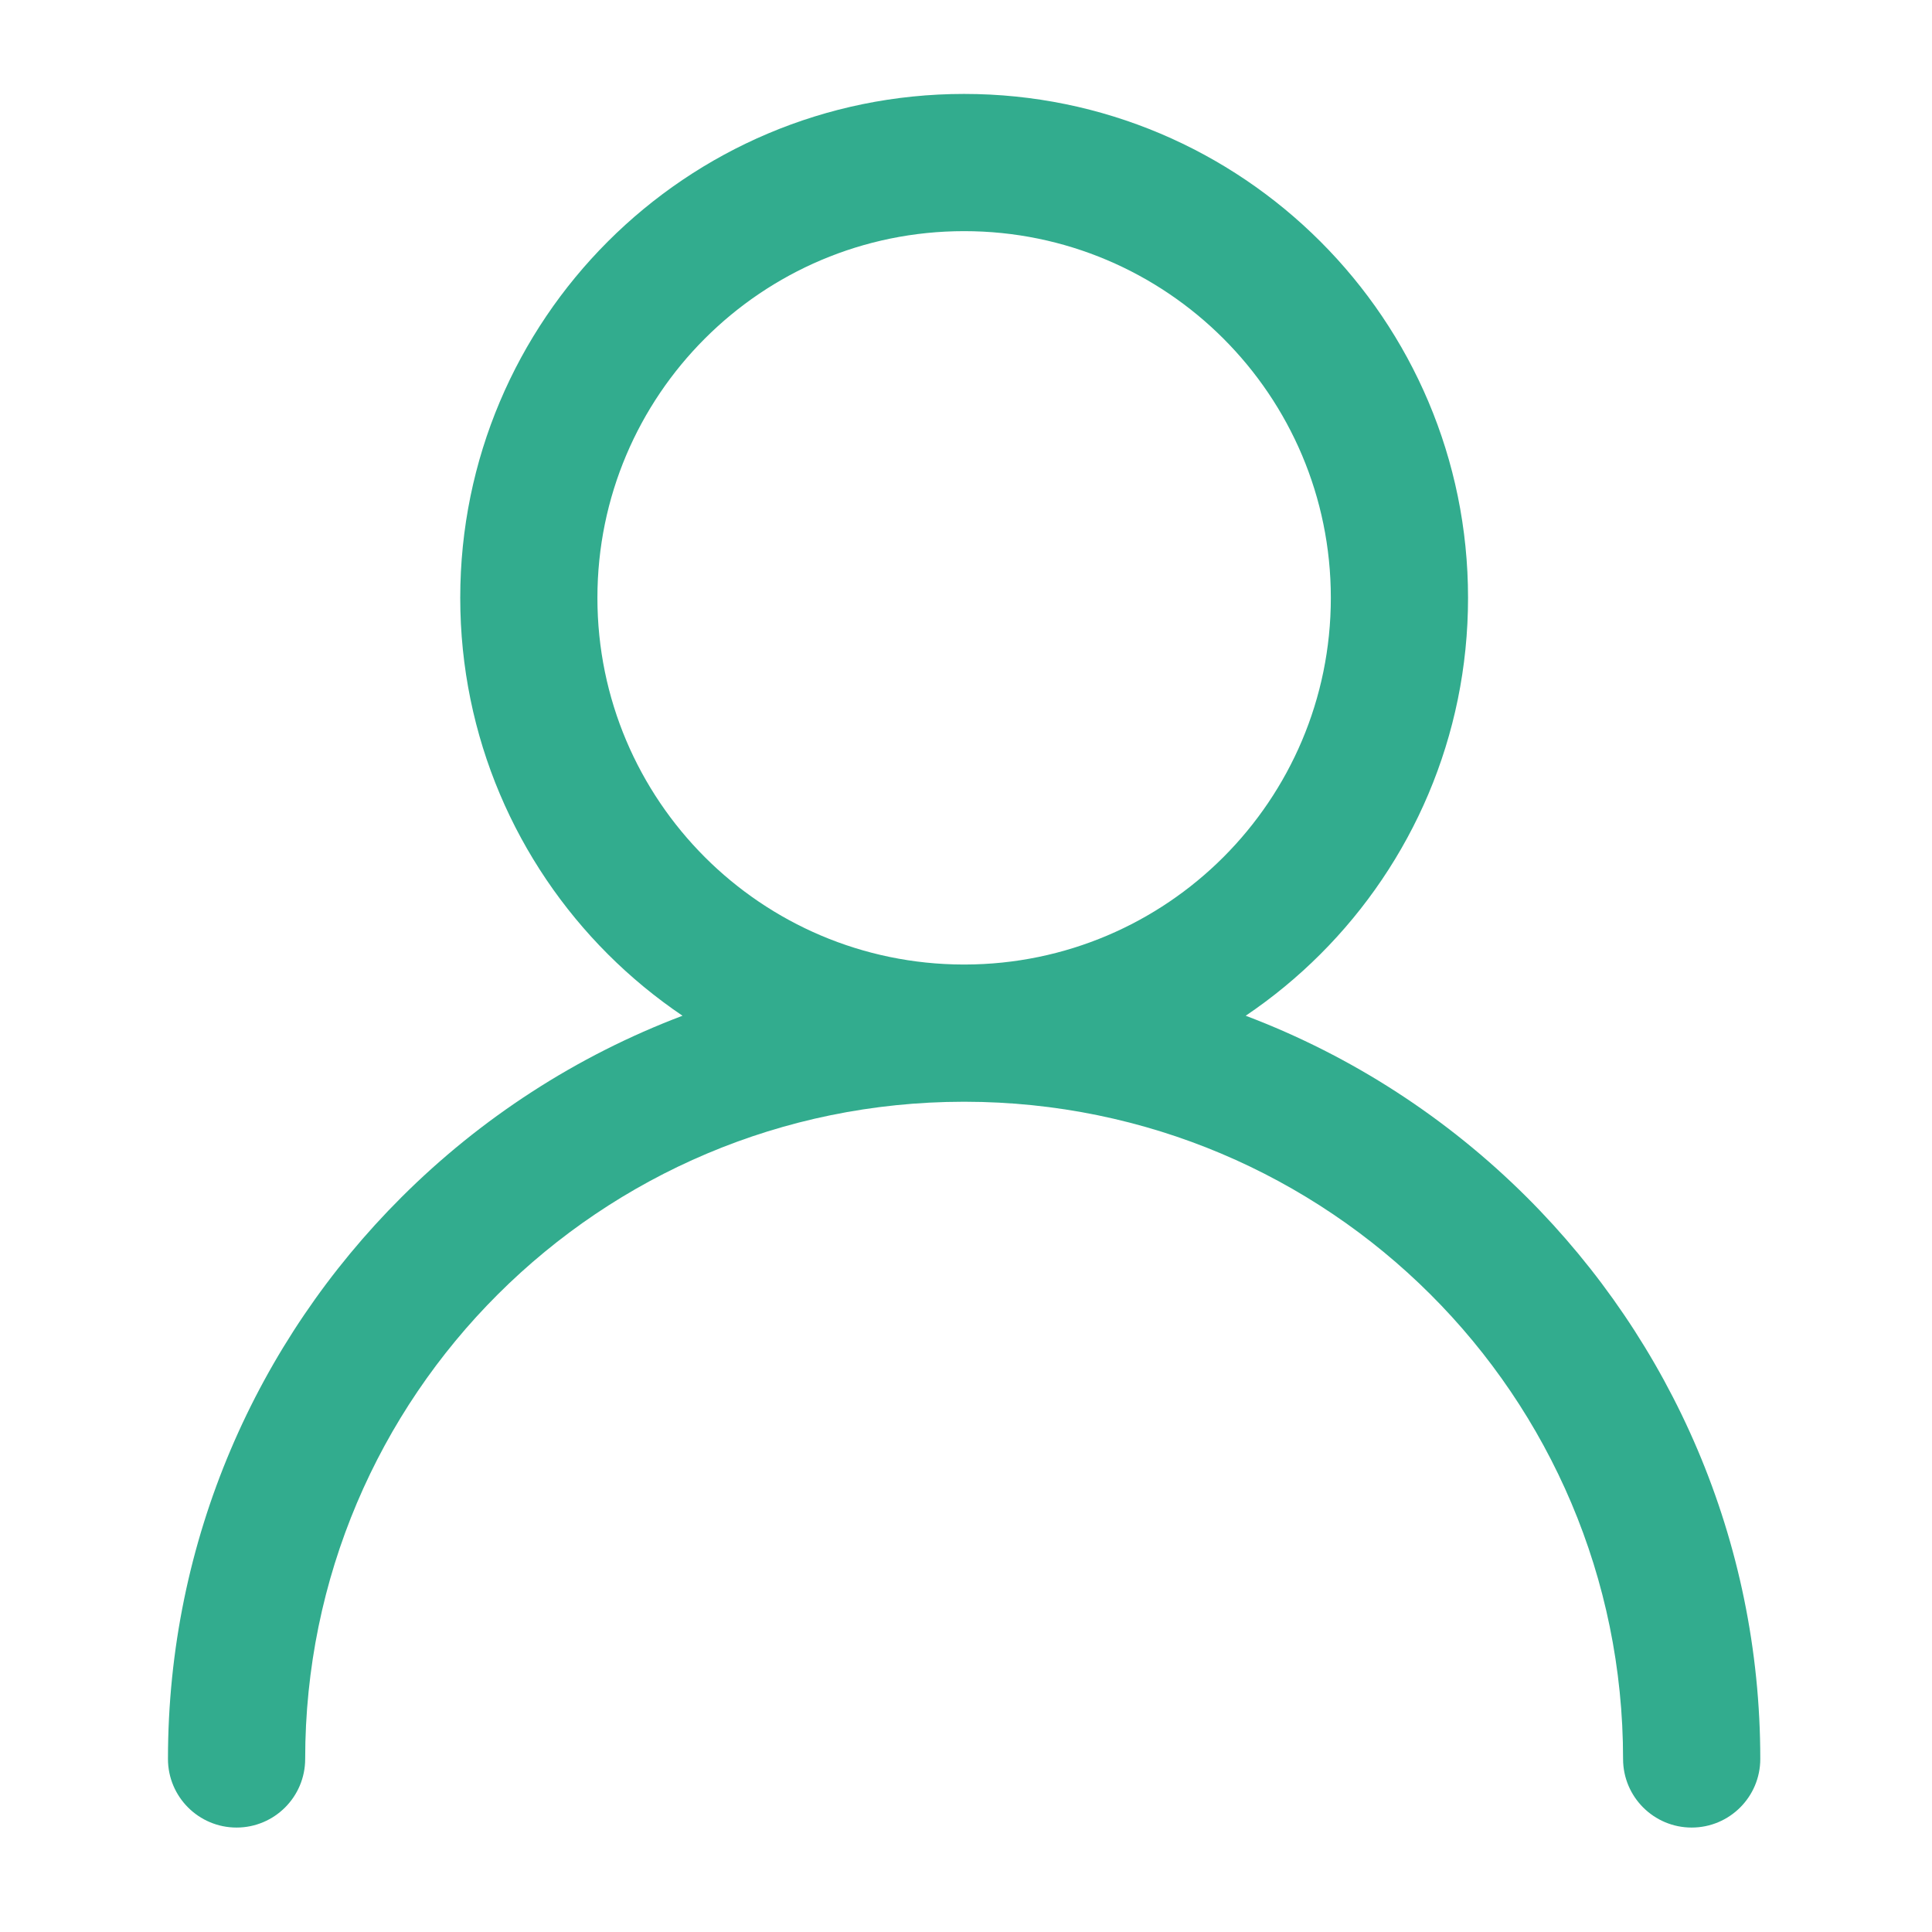
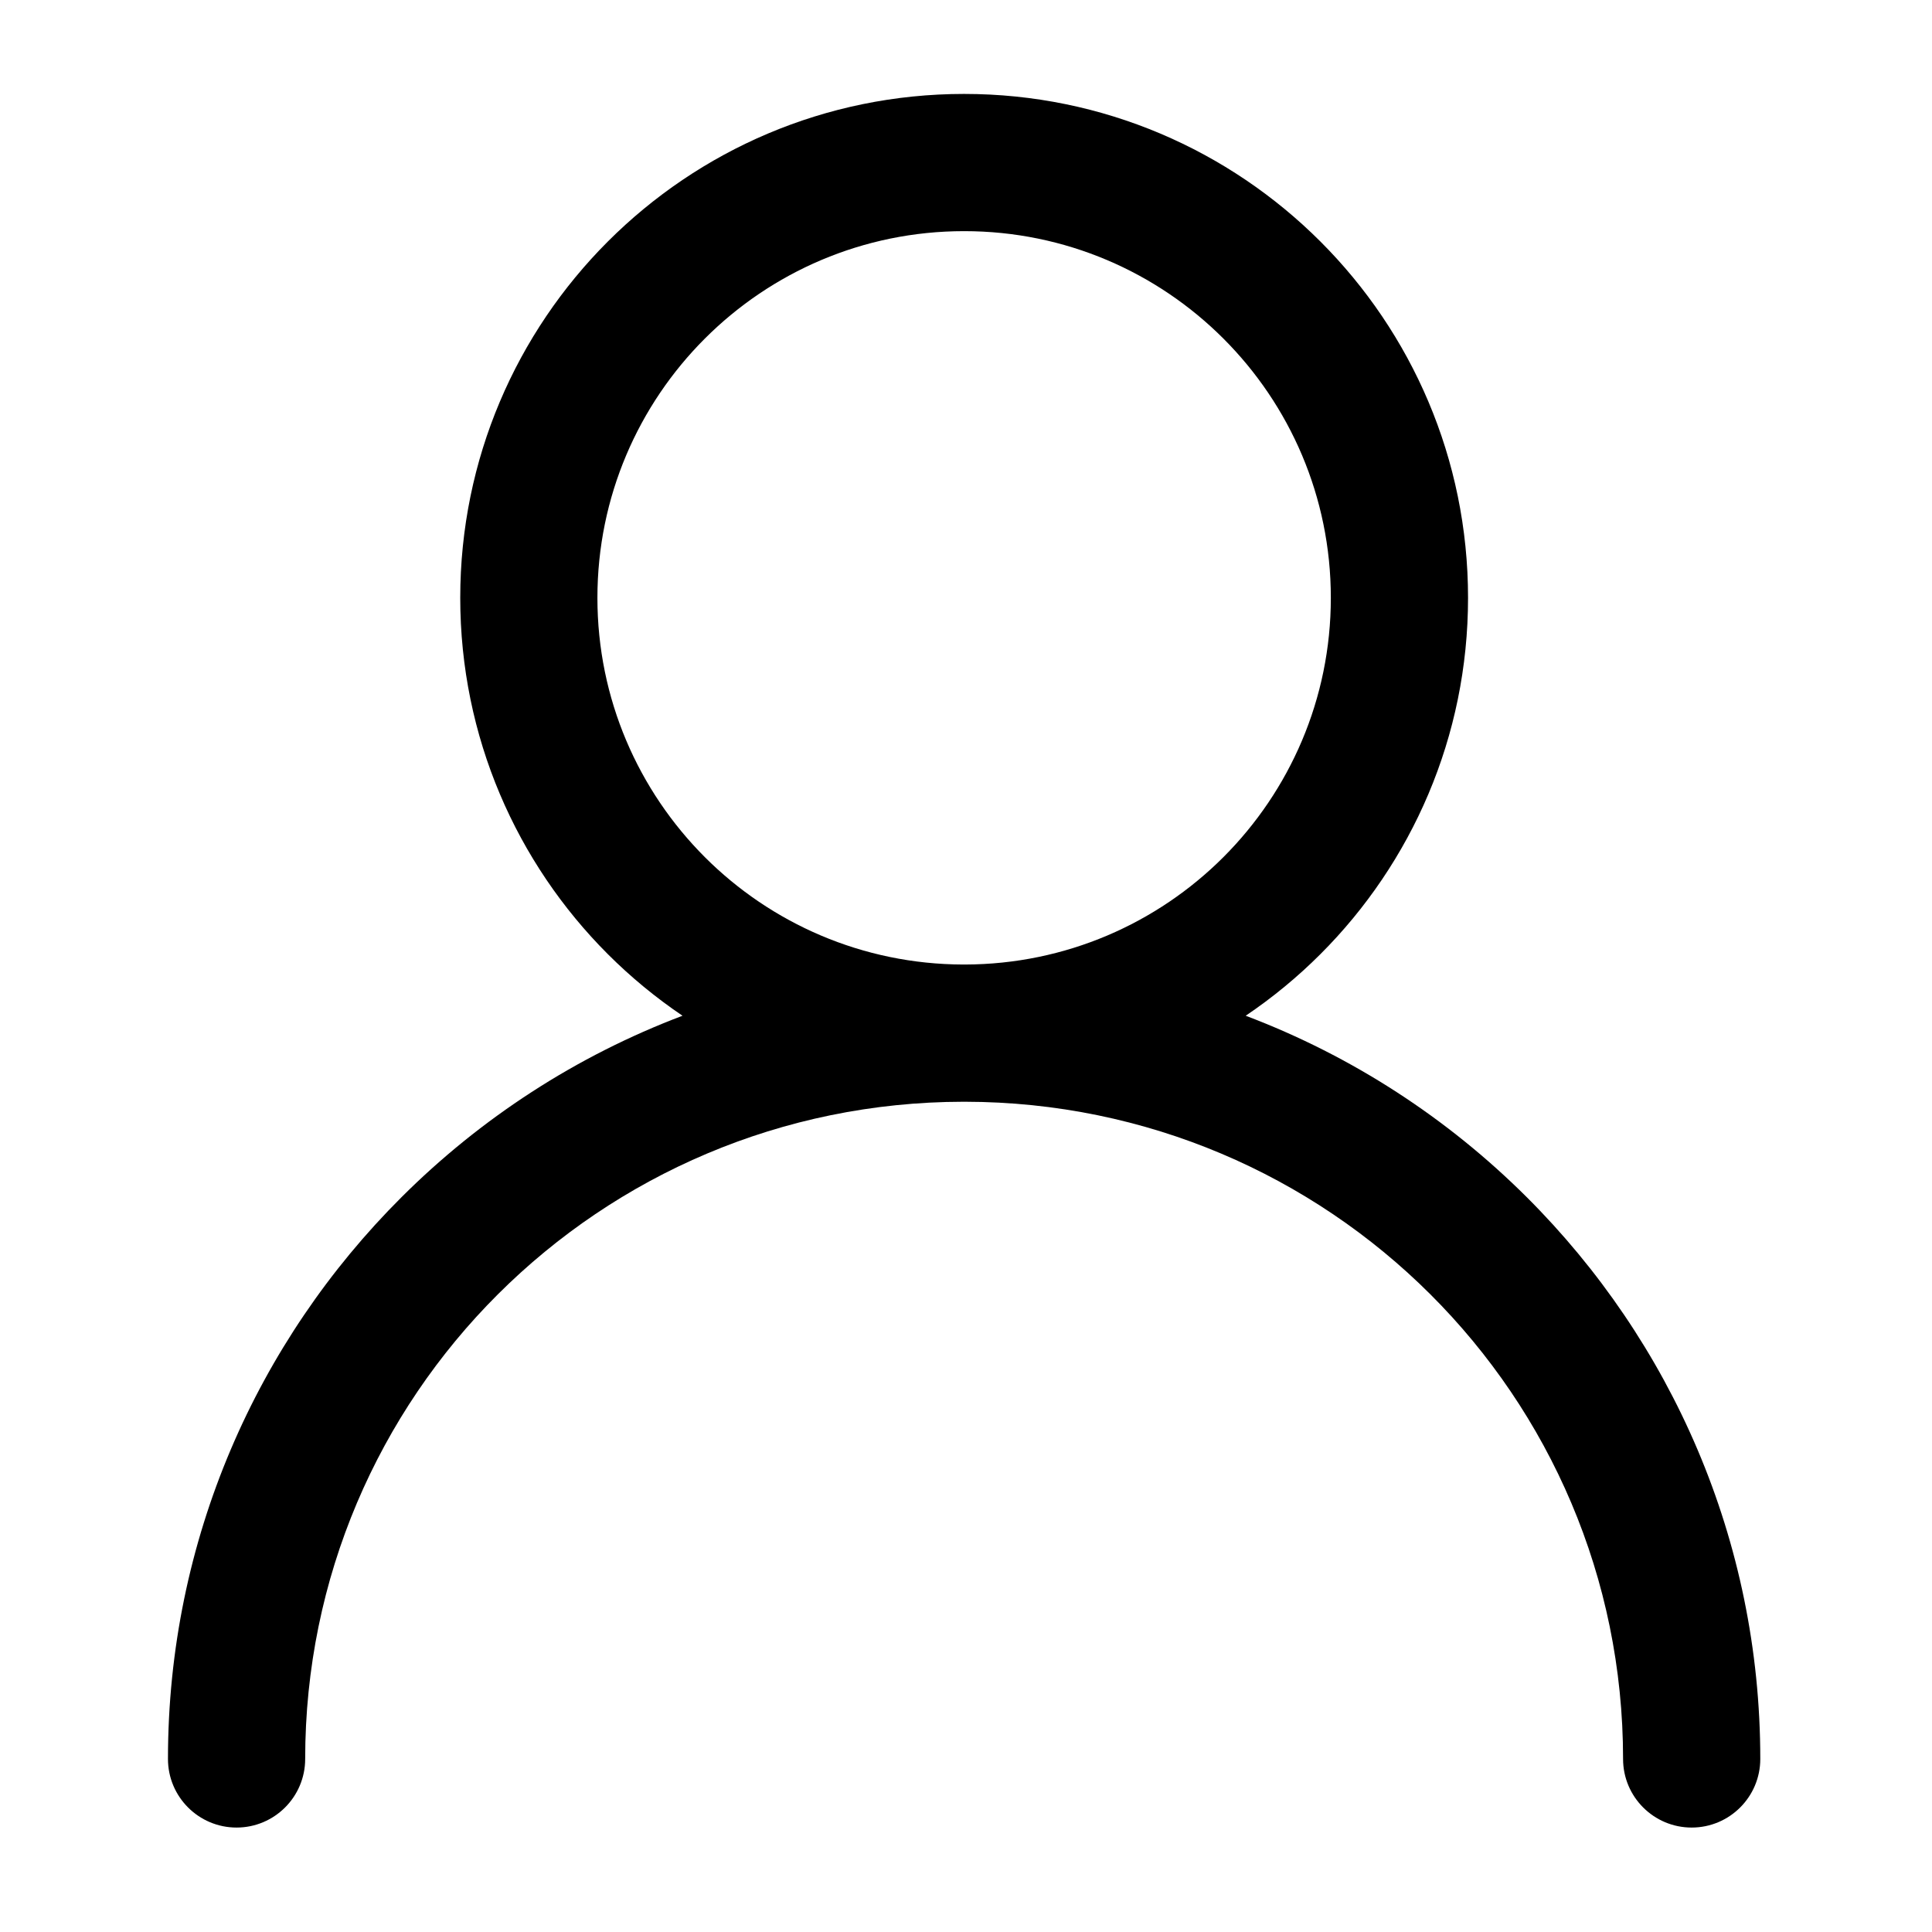
<svg xmlns="http://www.w3.org/2000/svg" t="1499928277914" class="icon" style="" viewBox="0 0 1024 1024" version="1.1" p-id="6439" width="64" height="64">
  <defs>
    <style type="text/css" />
  </defs>
-   <path d="M511.017 49.785c73.727 0 140.501 29.9 188.842 78.239 48.337 48.338 78.236 115.113 78.236 188.84 0 73.729-29.899 140.526-78.236 188.843a267.895 267.895 0 0 1-39.611 32.656c56.418 21.341 107.074 54.393 149 96.197 76.443 76.275 123.739 181.555 123.739 297.73 0 20.068-16.286 36.353-36.377 36.353-20.063 0-36.349-16.285-36.349-36.353 0-96.256-39.048-183.35-102.169-246.302-63.1-62.934-150.297-101.918-246.638-102.041h-0.875c-96.384 0.123-183.58 39.107-246.66 102.04-63.122 62.954-102.168 150.047-102.168 246.303 0 20.068-16.286 36.353-36.373 36.353-20.066 0-36.352-16.285-36.352-36.353 0-116.175 47.294-221.455 123.758-297.73 41.885-41.804 92.54-74.854 148.96-96.197a268.619 268.619 0 0 1-39.59-32.656c-48.318-48.317-78.217-115.114-78.217-188.842 0-73.728 29.9-140.503 78.217-188.841 48.338-48.338 115.114-78.24 188.863-78.24zM648.43 179.452c-35.162-35.162-83.752-56.94-137.412-56.94-53.662 0-102.272 21.778-137.434 56.94s-56.942 83.752-56.942 137.413c0 53.662 21.78 102.25 56.942 137.435 35.055 35.057 83.5 56.793 136.995 56.92h0.855c53.494-0.127 101.935-21.863 136.995-56.92 35.162-35.183 56.94-83.773 56.94-137.435 0-53.661-21.777-102.251-56.94-137.413z" fill="#32ac8e" p-id="6440" />
+   <path d="M511.017 49.785c73.727 0 140.501 29.9 188.842 78.239 48.337 48.338 78.236 115.113 78.236 188.84 0 73.729-29.899 140.526-78.236 188.843a267.895 267.895 0 0 1-39.611 32.656c56.418 21.341 107.074 54.393 149 96.197 76.443 76.275 123.739 181.555 123.739 297.73 0 20.068-16.286 36.353-36.377 36.353-20.063 0-36.349-16.285-36.349-36.353 0-96.256-39.048-183.35-102.169-246.302-63.1-62.934-150.297-101.918-246.638-102.041h-0.875c-96.384 0.123-183.58 39.107-246.66 102.04-63.122 62.954-102.168 150.047-102.168 246.303 0 20.068-16.286 36.353-36.373 36.353-20.066 0-36.352-16.285-36.352-36.353 0-116.175 47.294-221.455 123.758-297.73 41.885-41.804 92.54-74.854 148.96-96.197a268.619 268.619 0 0 1-39.59-32.656c-48.318-48.317-78.217-115.114-78.217-188.842 0-73.728 29.9-140.503 78.217-188.841 48.338-48.338 115.114-78.24 188.863-78.24zM648.43 179.452c-35.162-35.162-83.752-56.94-137.412-56.94-53.662 0-102.272 21.778-137.434 56.94s-56.942 83.752-56.942 137.413c0 53.662 21.78 102.25 56.942 137.435 35.055 35.057 83.5 56.793 136.995 56.92h0.855c53.494-0.127 101.935-21.863 136.995-56.92 35.162-35.183 56.94-83.773 56.94-137.435 0-53.661-21.777-102.251-56.94-137.413z" fill="" p-id="6440" />
</svg>
